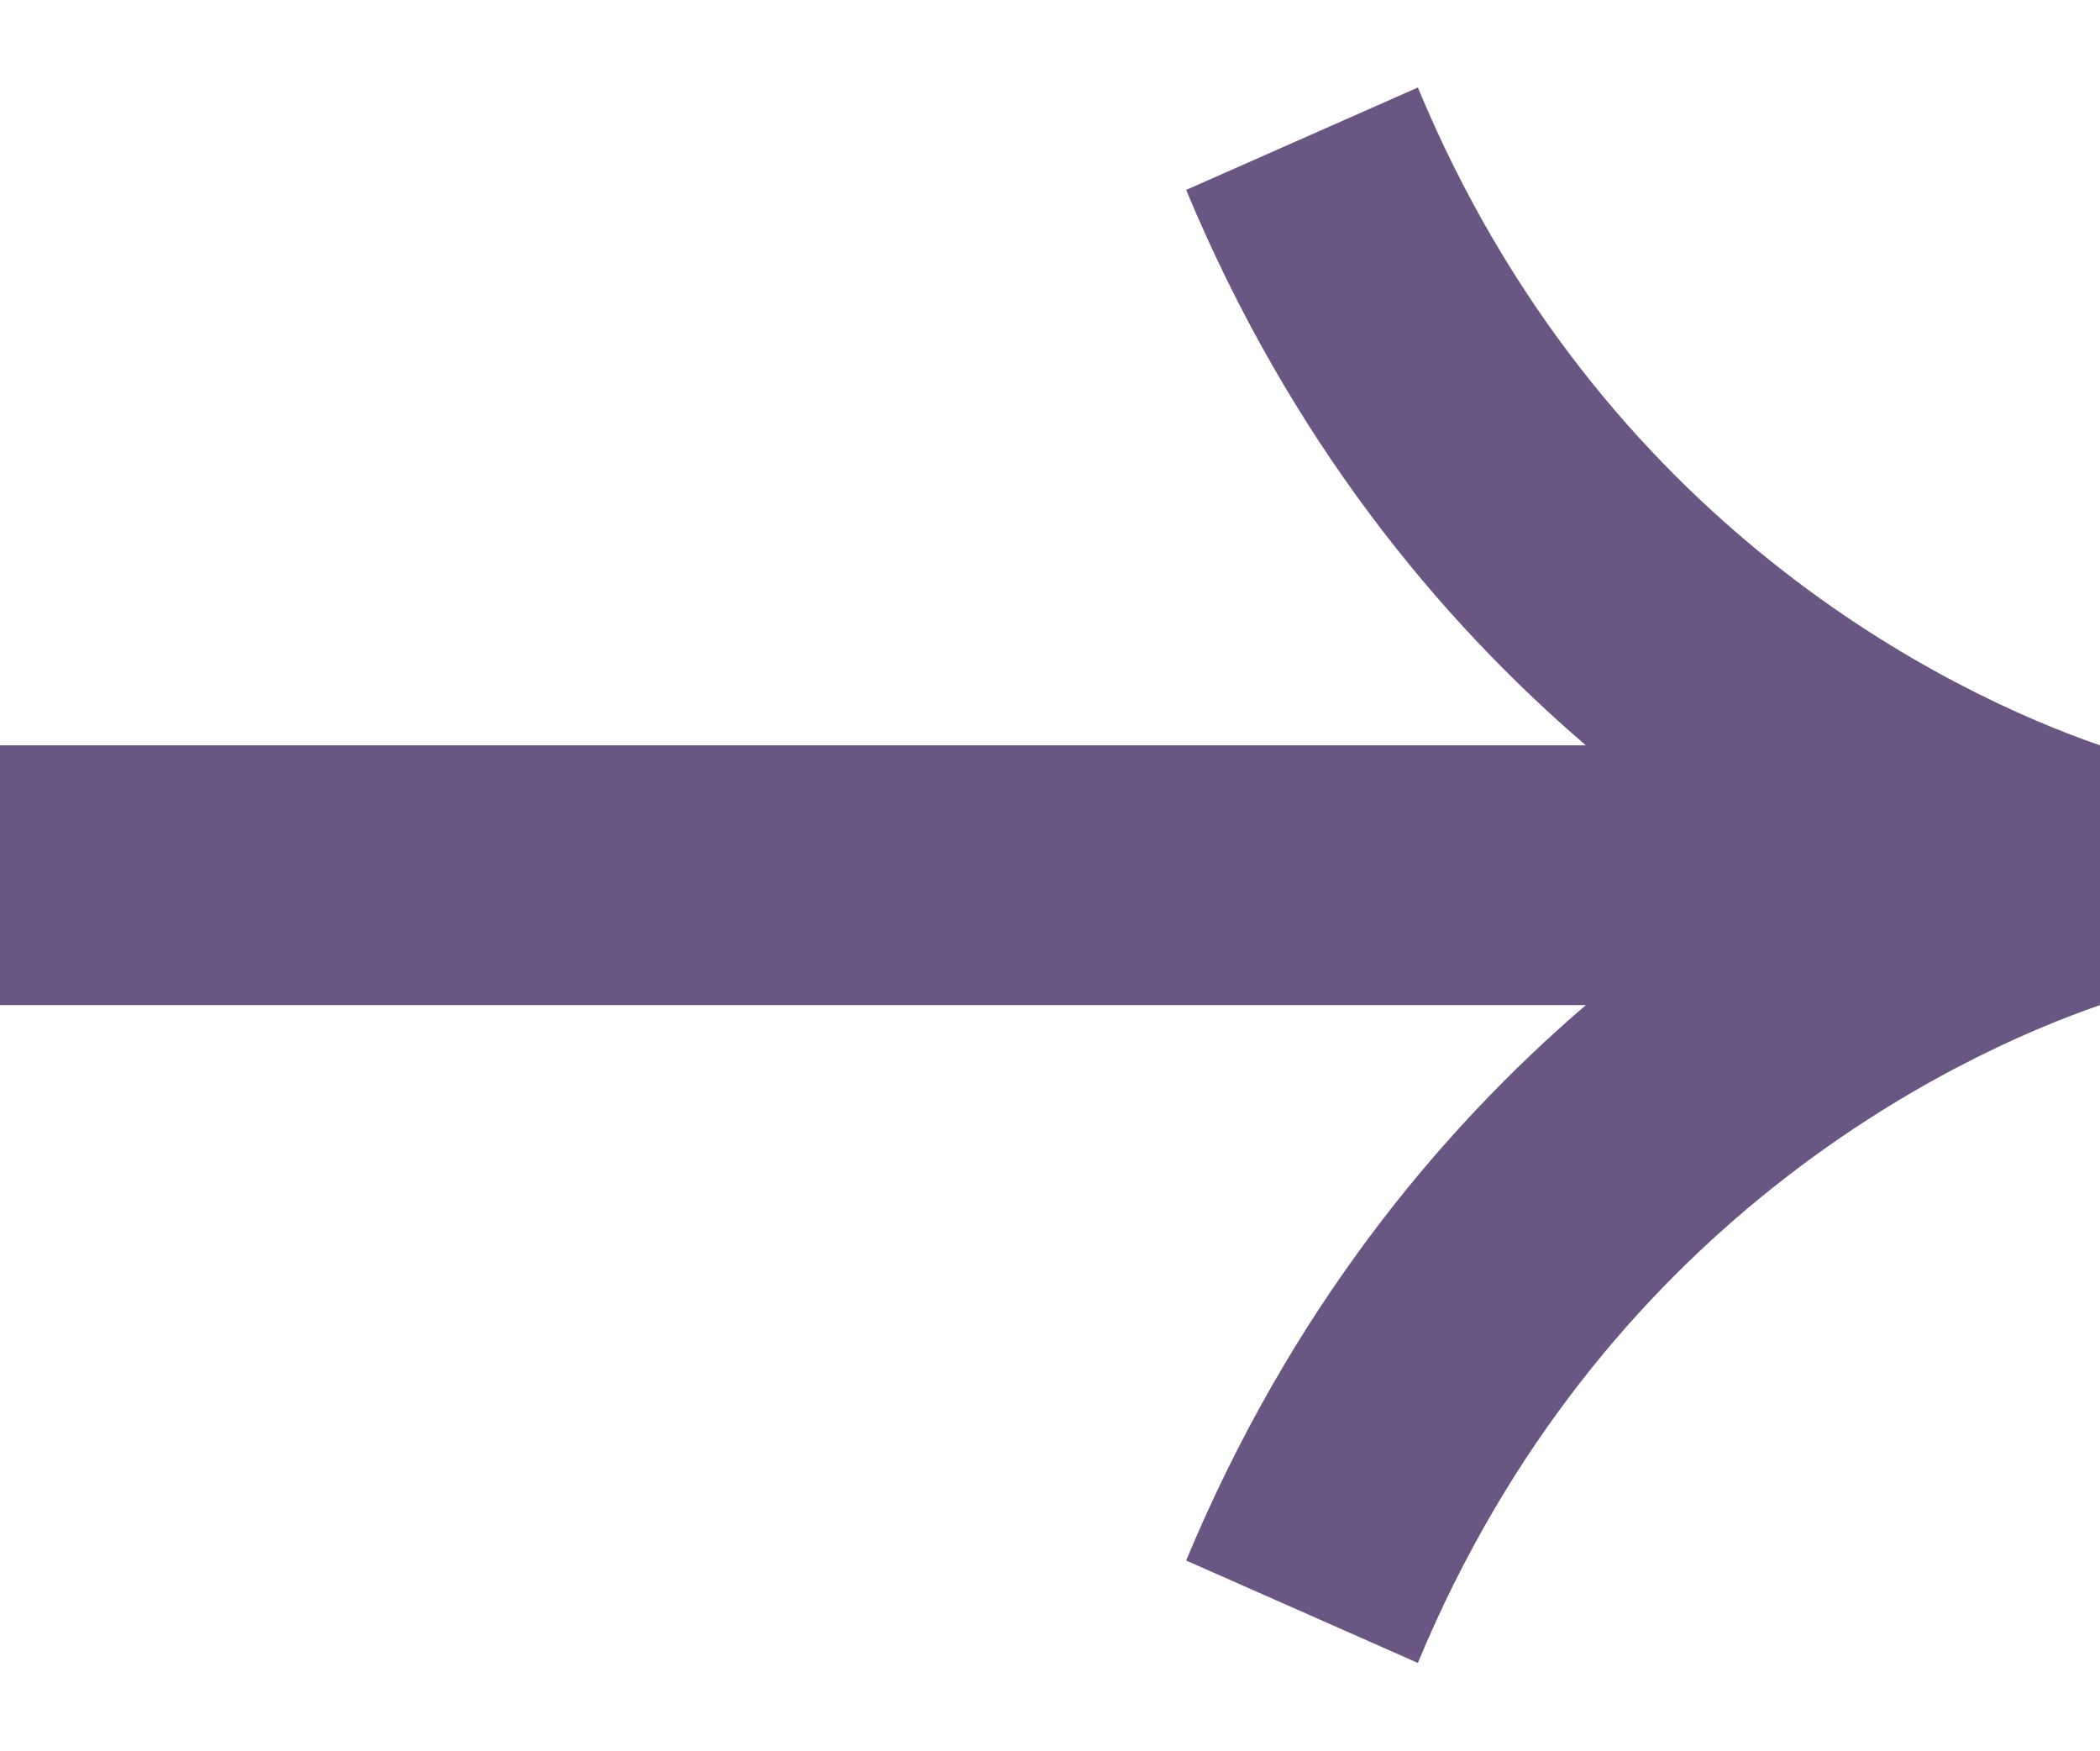
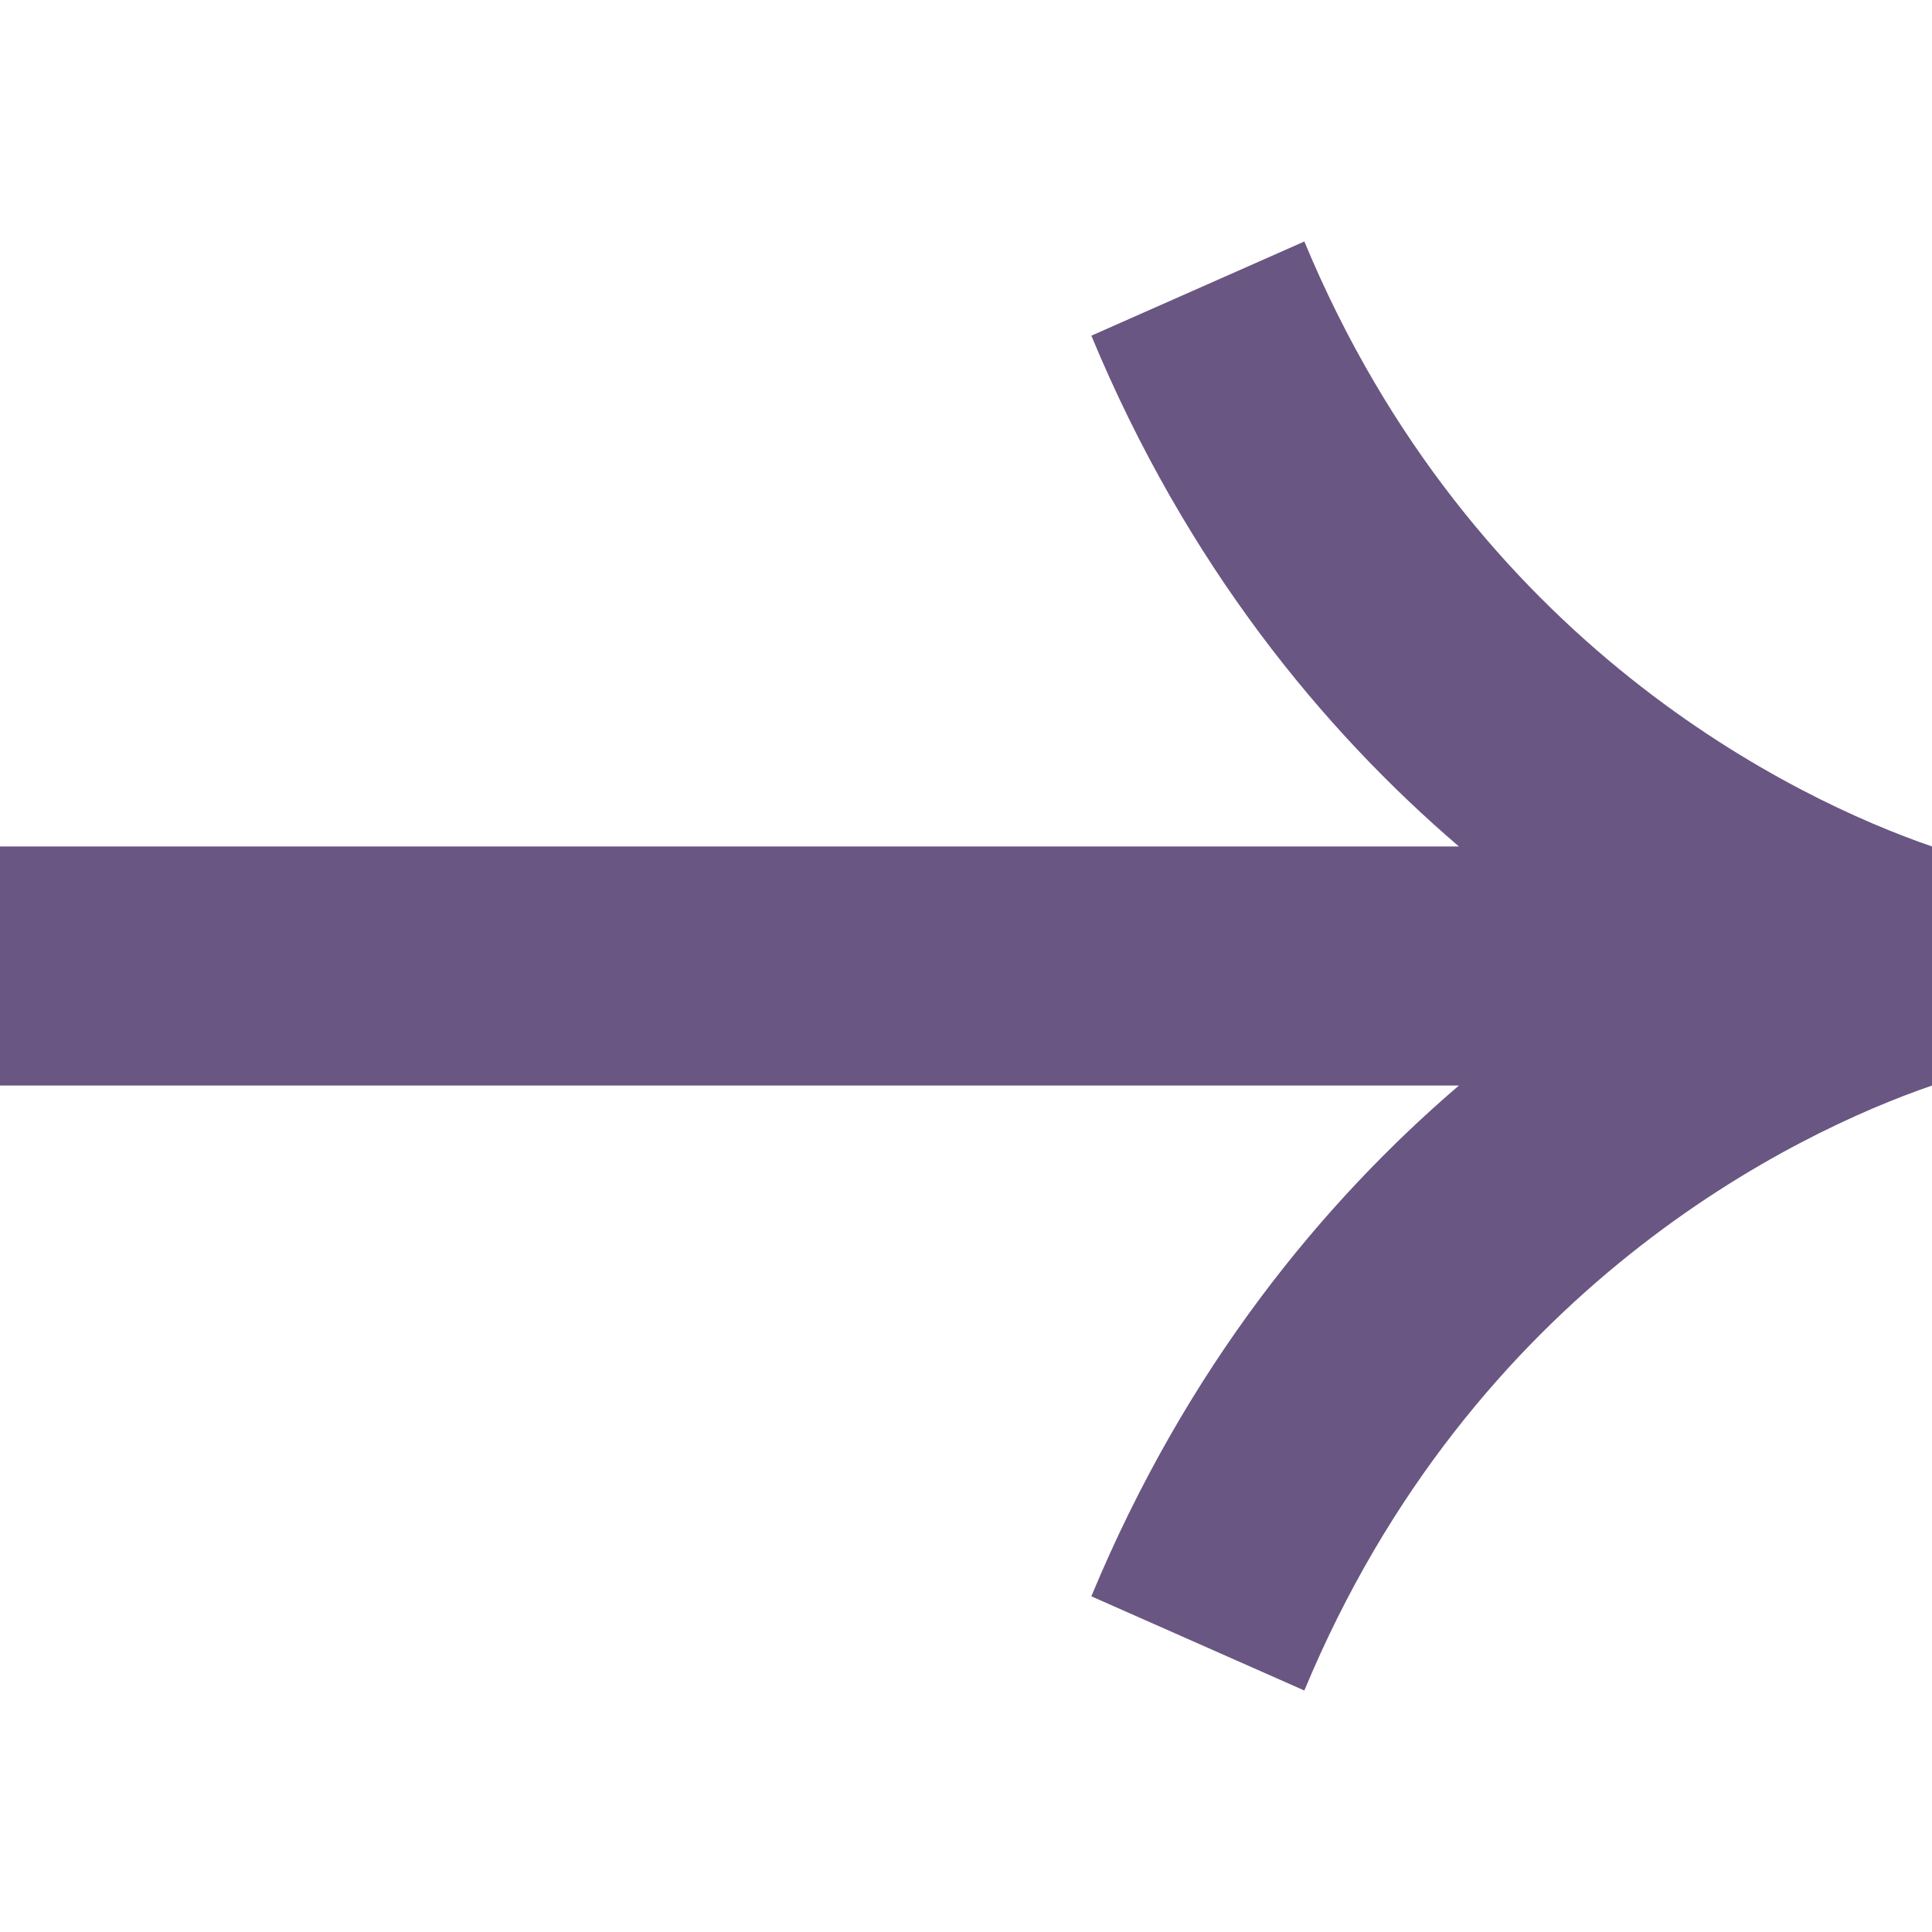
- <svg xmlns="http://www.w3.org/2000/svg" width="12" height="10" viewBox="0 0 12 10" fill="none">
-   <path id="Hana arrow" d="M6.778 8.915C7.371 7.49 8.218 6.466 9.062 5.742L-3.28491e-07 5.742L-4.58314e-07 4.258L9.062 4.258C8.218 3.534 7.371 2.51 6.778 1.085L8.102 0.5C9.144 3.008 11.153 3.966 12 4.258L12 5.742C11.153 6.034 9.144 6.992 8.102 9.5L6.778 8.915Z" fill="#695682" />
+ <svg xmlns="http://www.w3.org/2000/svg" width="16" height="16" viewBox="0 0 16 16" fill="none">
+   <path d="M9.038 13.22C9.827 11.32 10.957 9.954 12.082 8.99L-4.37988e-07 8.99L-6.11085e-07 7.01L12.082 7.01C10.957 6.046 9.827 4.68 9.038 2.78L10.802 2C12.192 5.344 14.871 6.622 16 7.01L16 8.99C14.871 9.378 12.192 10.656 10.802 14L9.038 13.22Z" fill="#695682" />
</svg>
